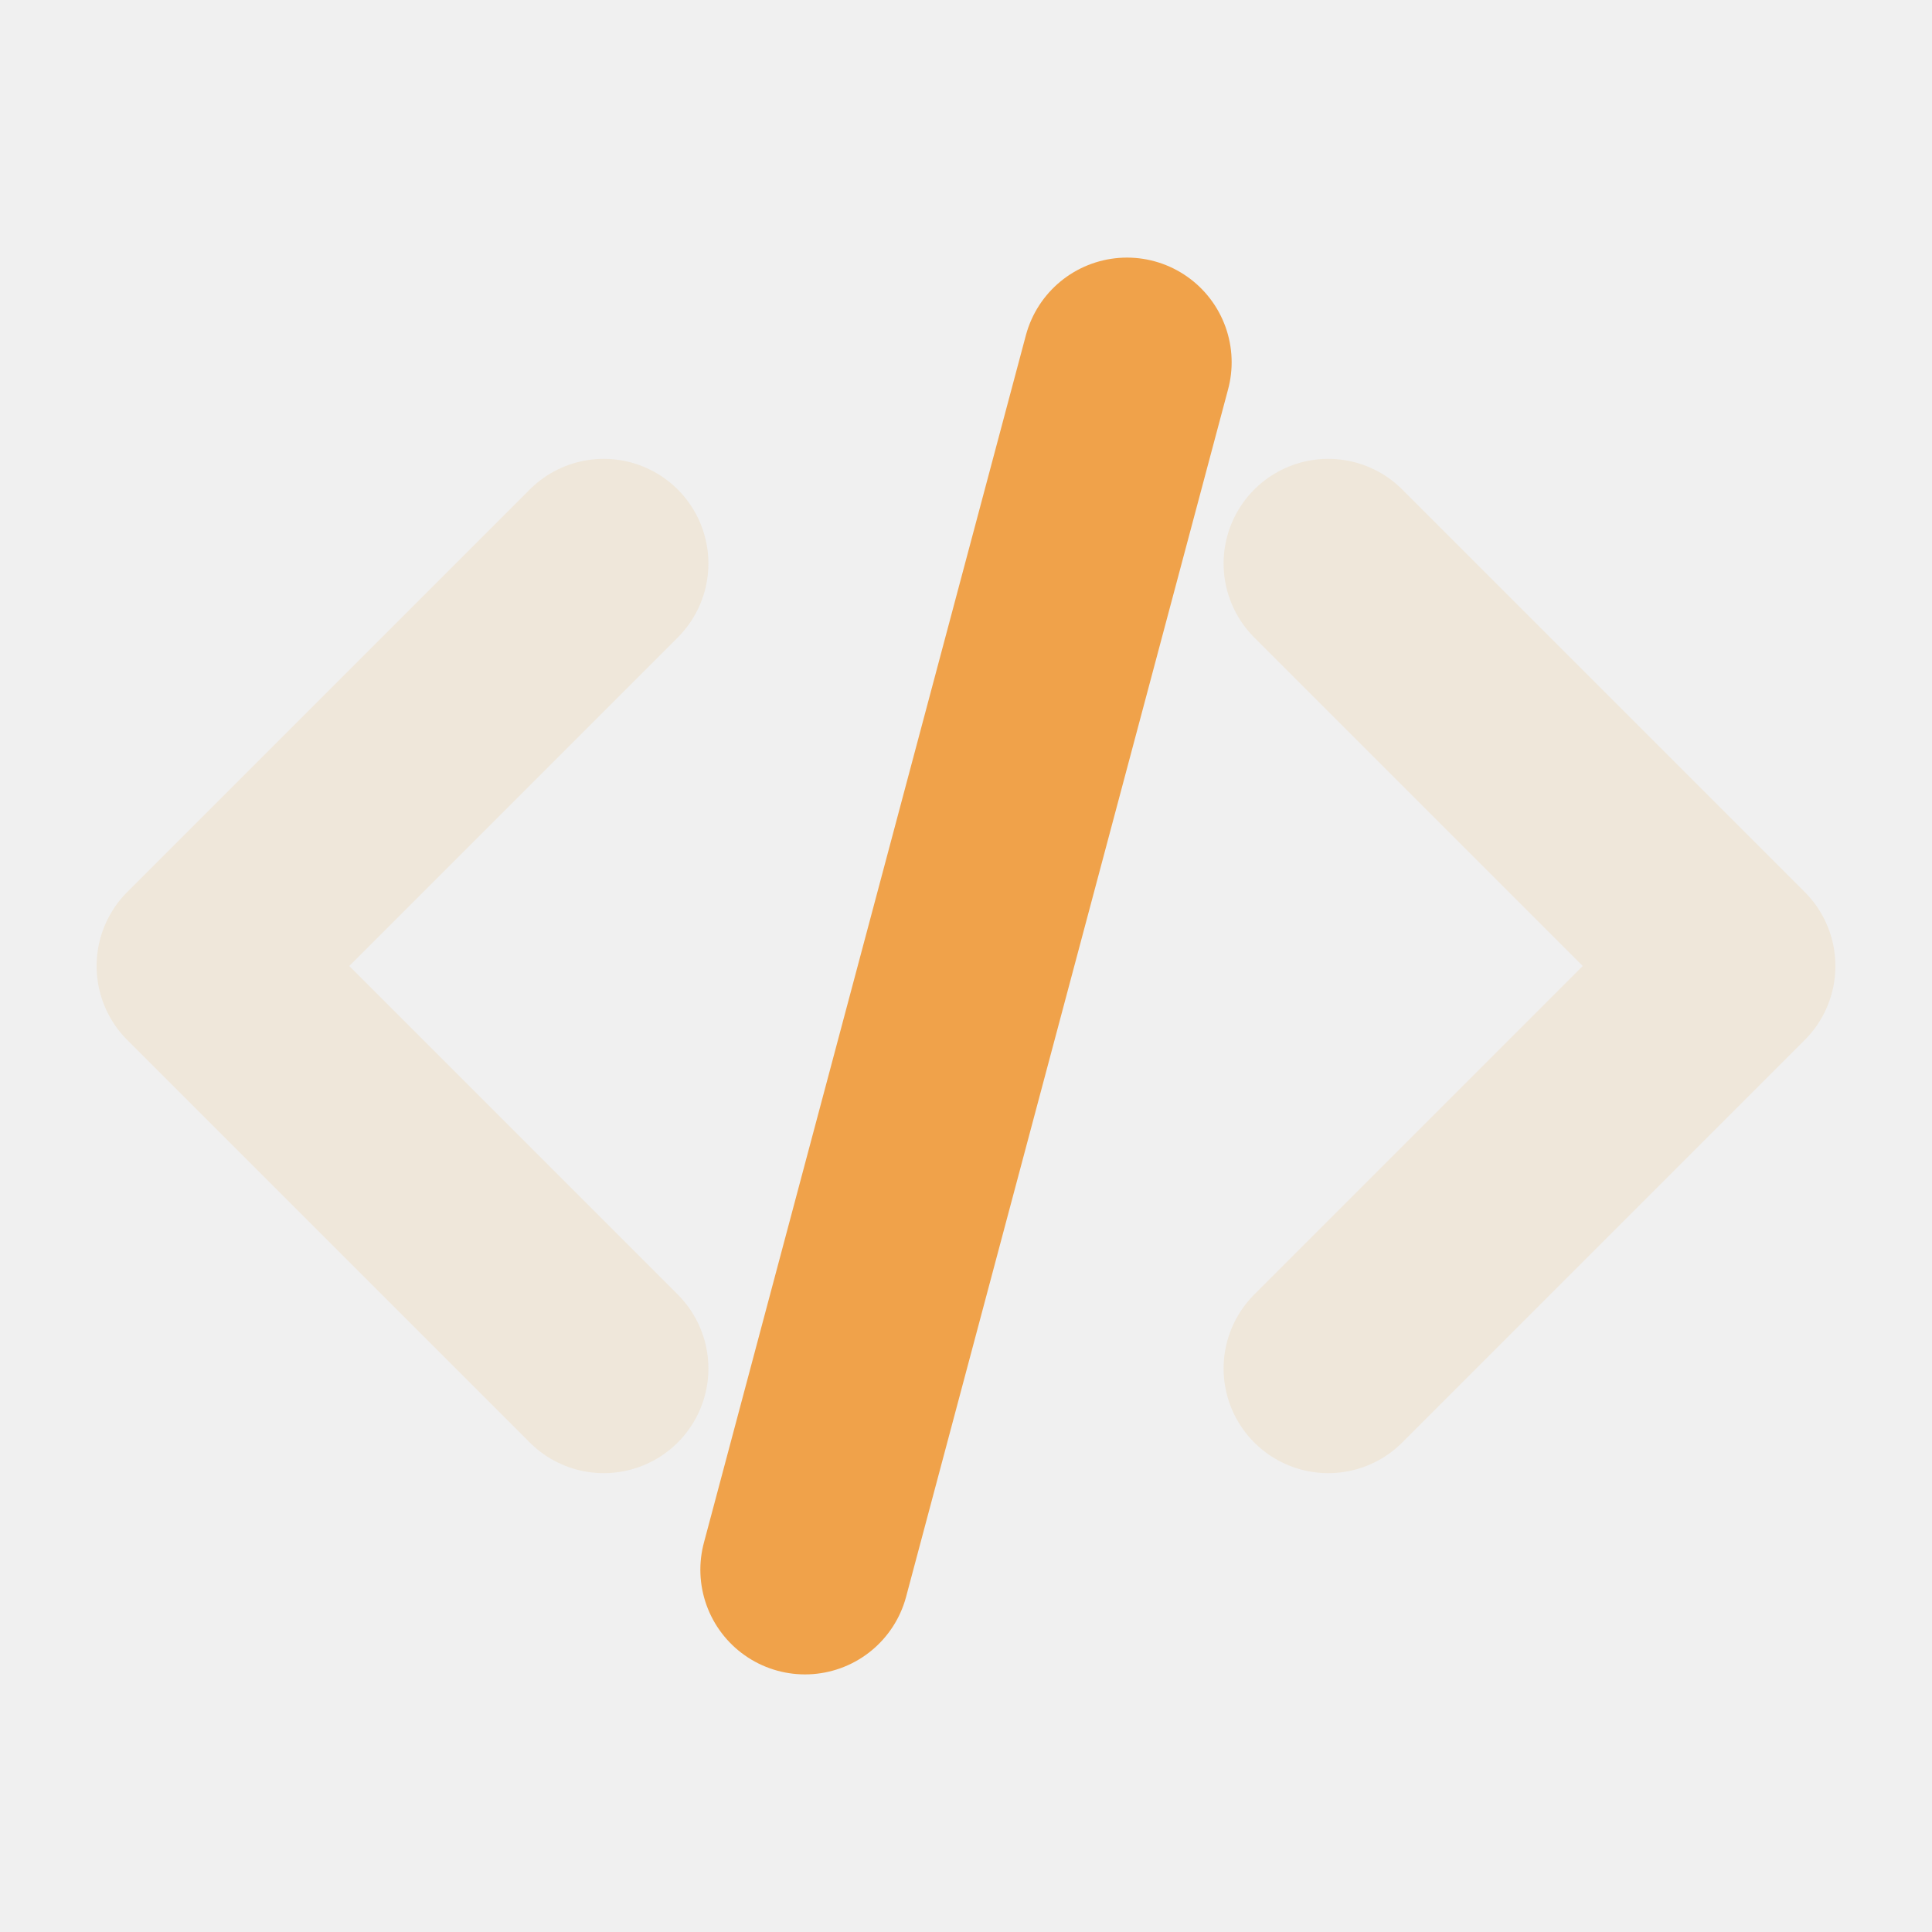
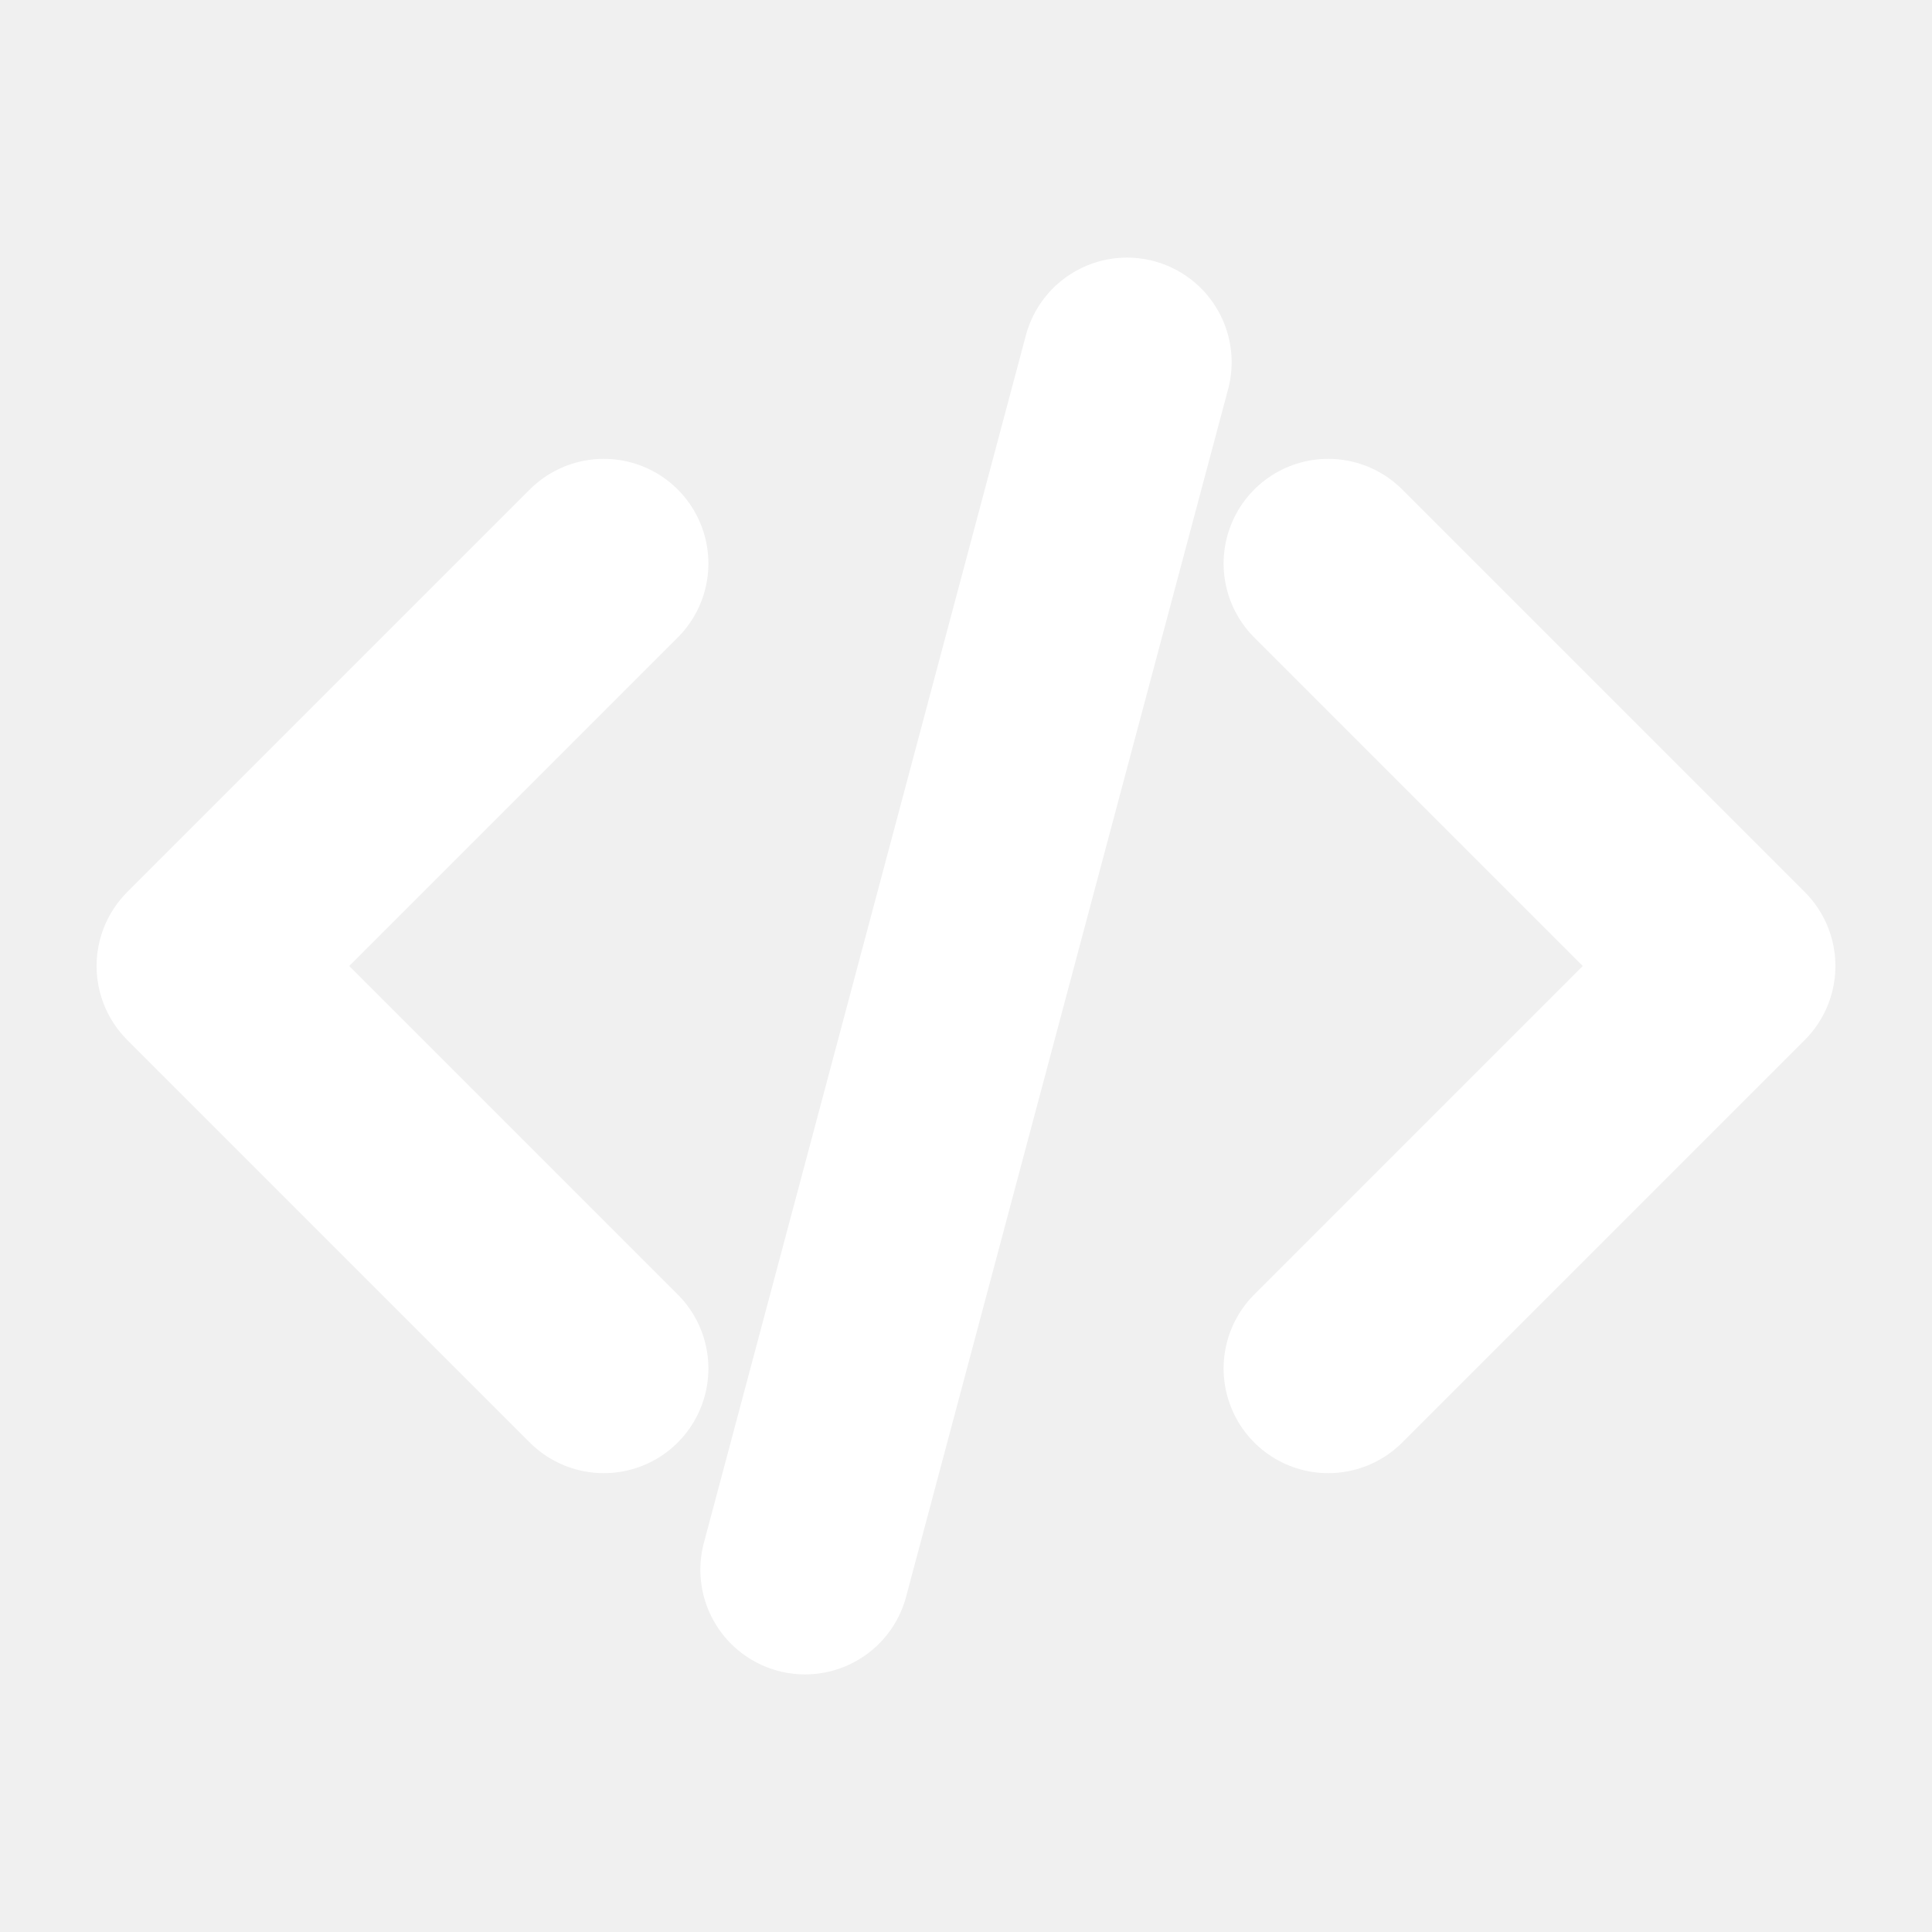
- <svg xmlns="http://www.w3.org/2000/svg" width="24" height="24" viewBox="0 0 24 24" fill="none" stroke-width="2.6" stroke-linecap="round" stroke-linejoin="round">
-   <path d="M7.5 7 2.5 12l5 5m9-10 5 5-5 5" stroke="#efe7da" />
-   <path d="M14 4.5 10 19.5" stroke="#f0a24a" />
+ <svg xmlns="http://www.w3.org/2000/svg" width="24" height="24" viewBox="0 0 24 24" fill="none" stroke="#ffffff" stroke-width="2.6" stroke-linecap="round" stroke-linejoin="round">
+   <path d="M7.5 7 2.5 12l5 5m9-10 5 5-5 5M14 4.5 10 19.5" />
</svg>
